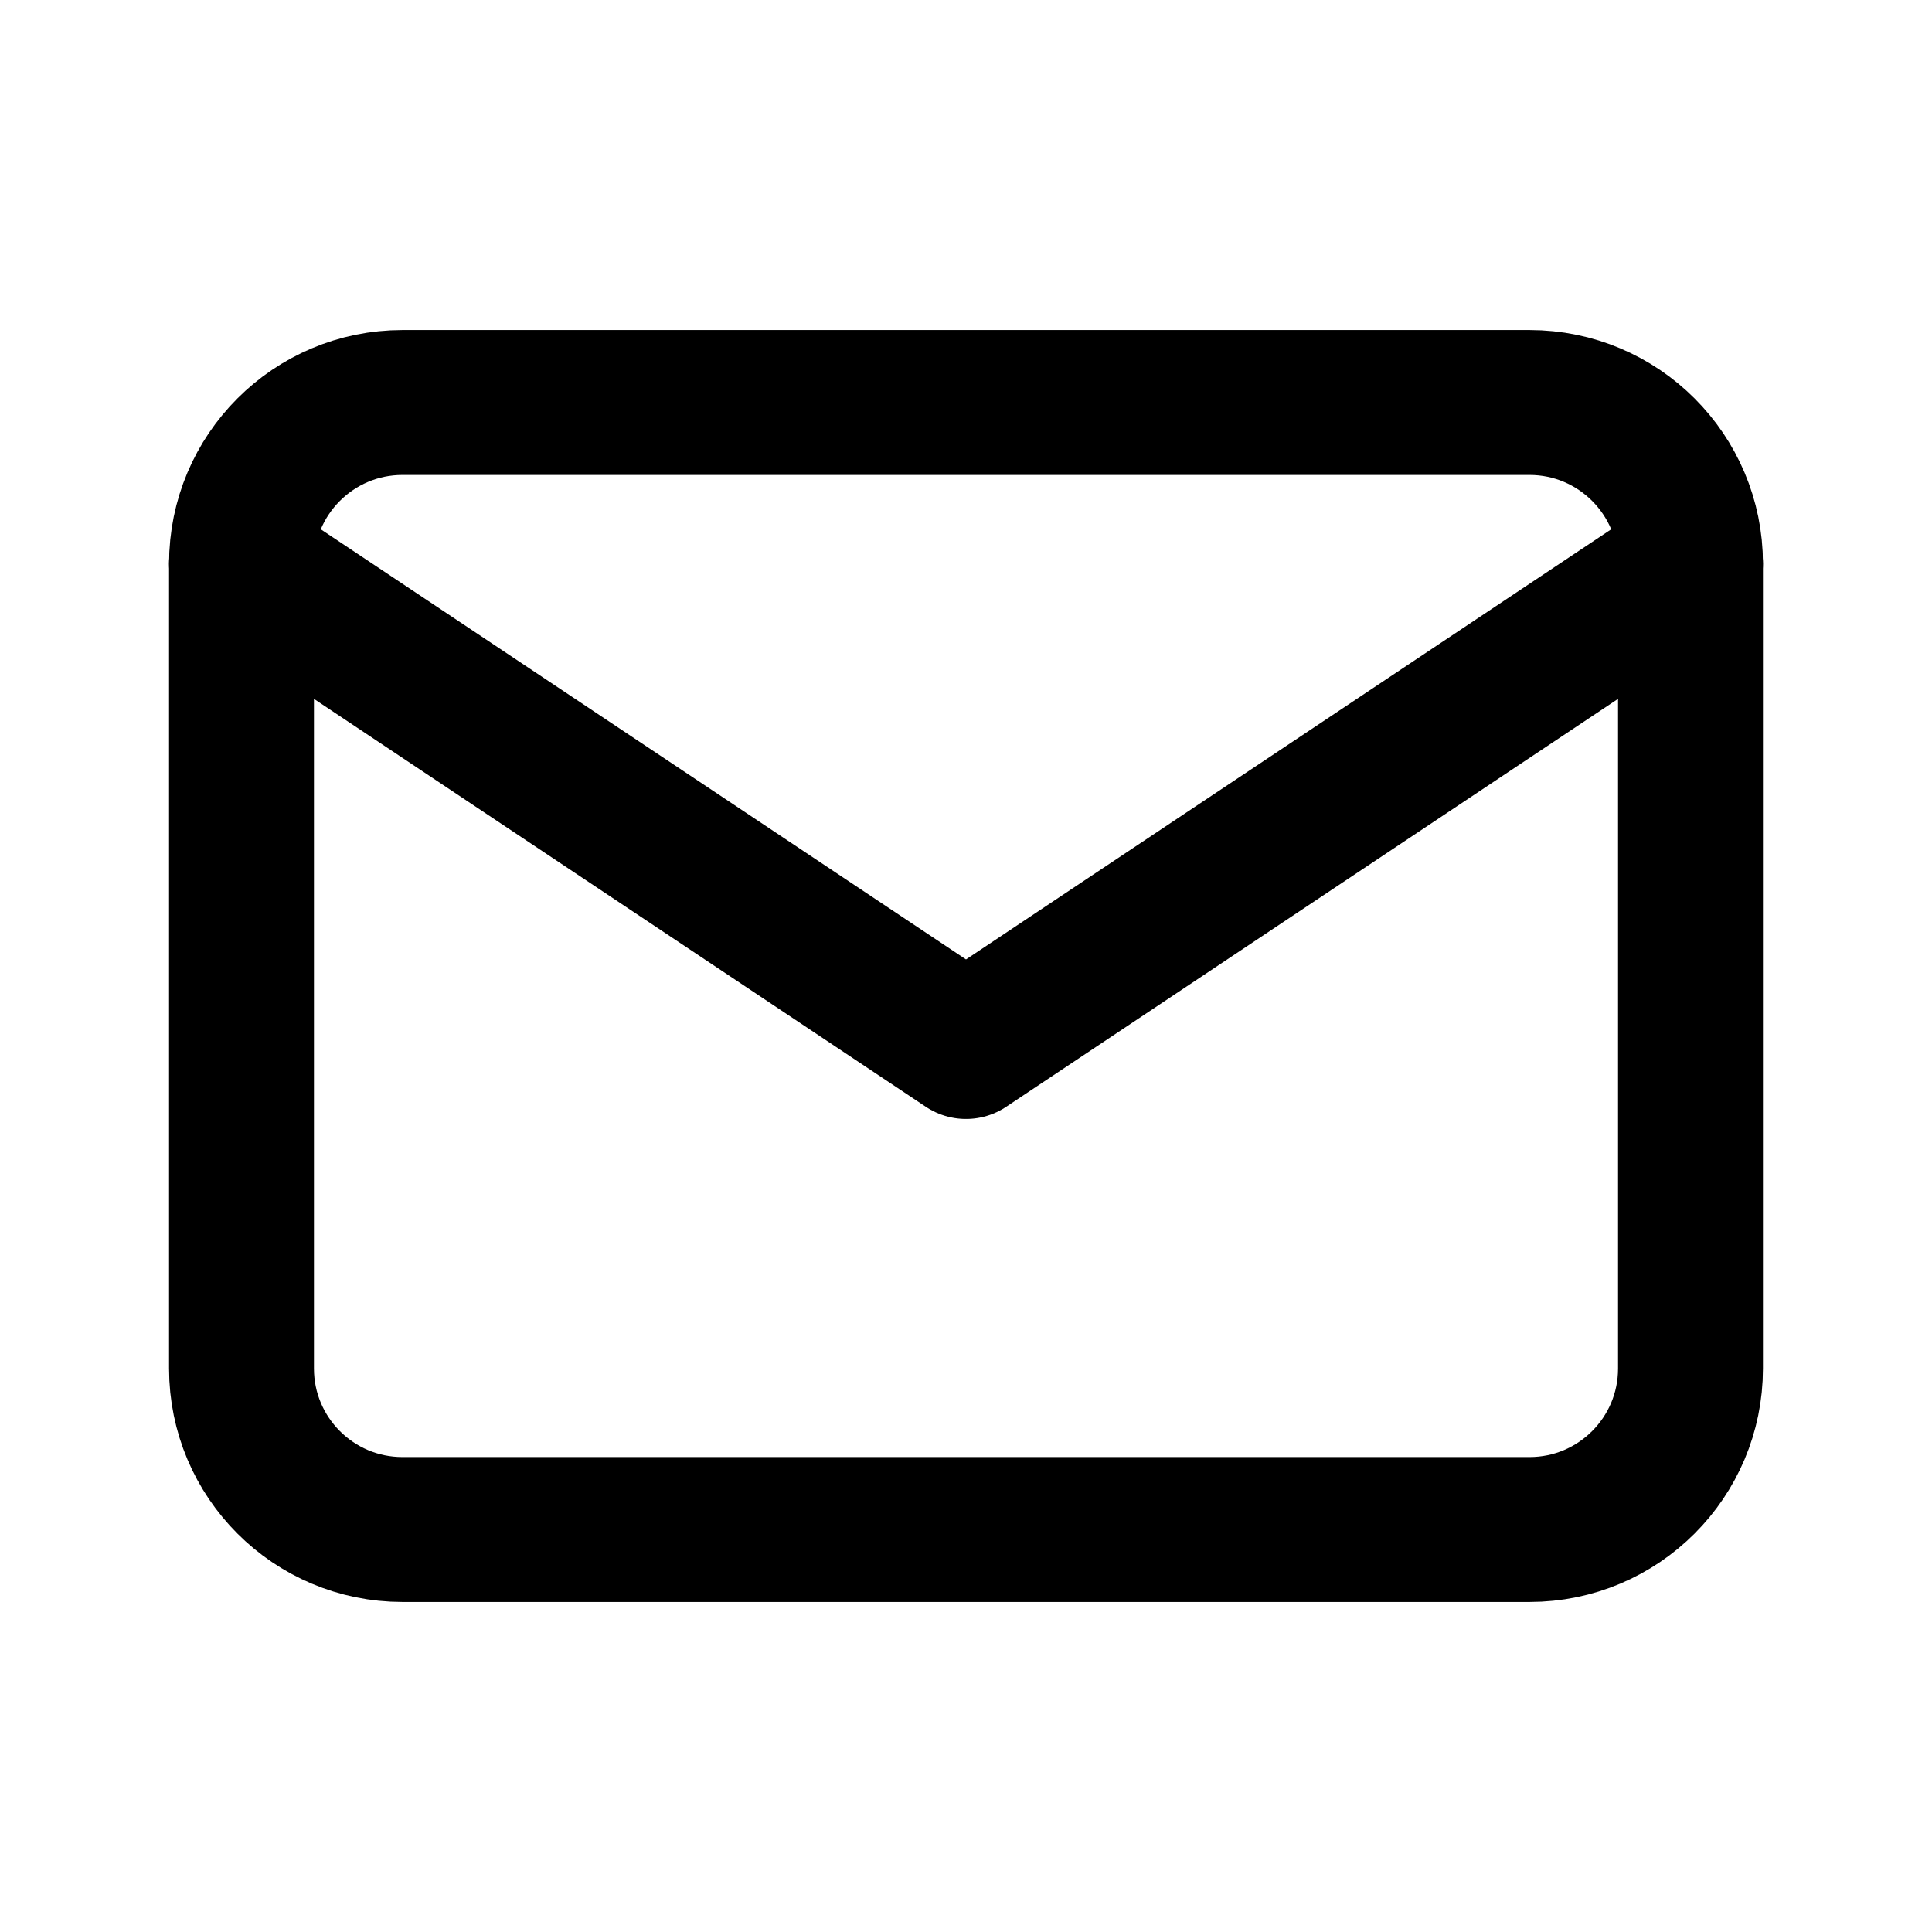
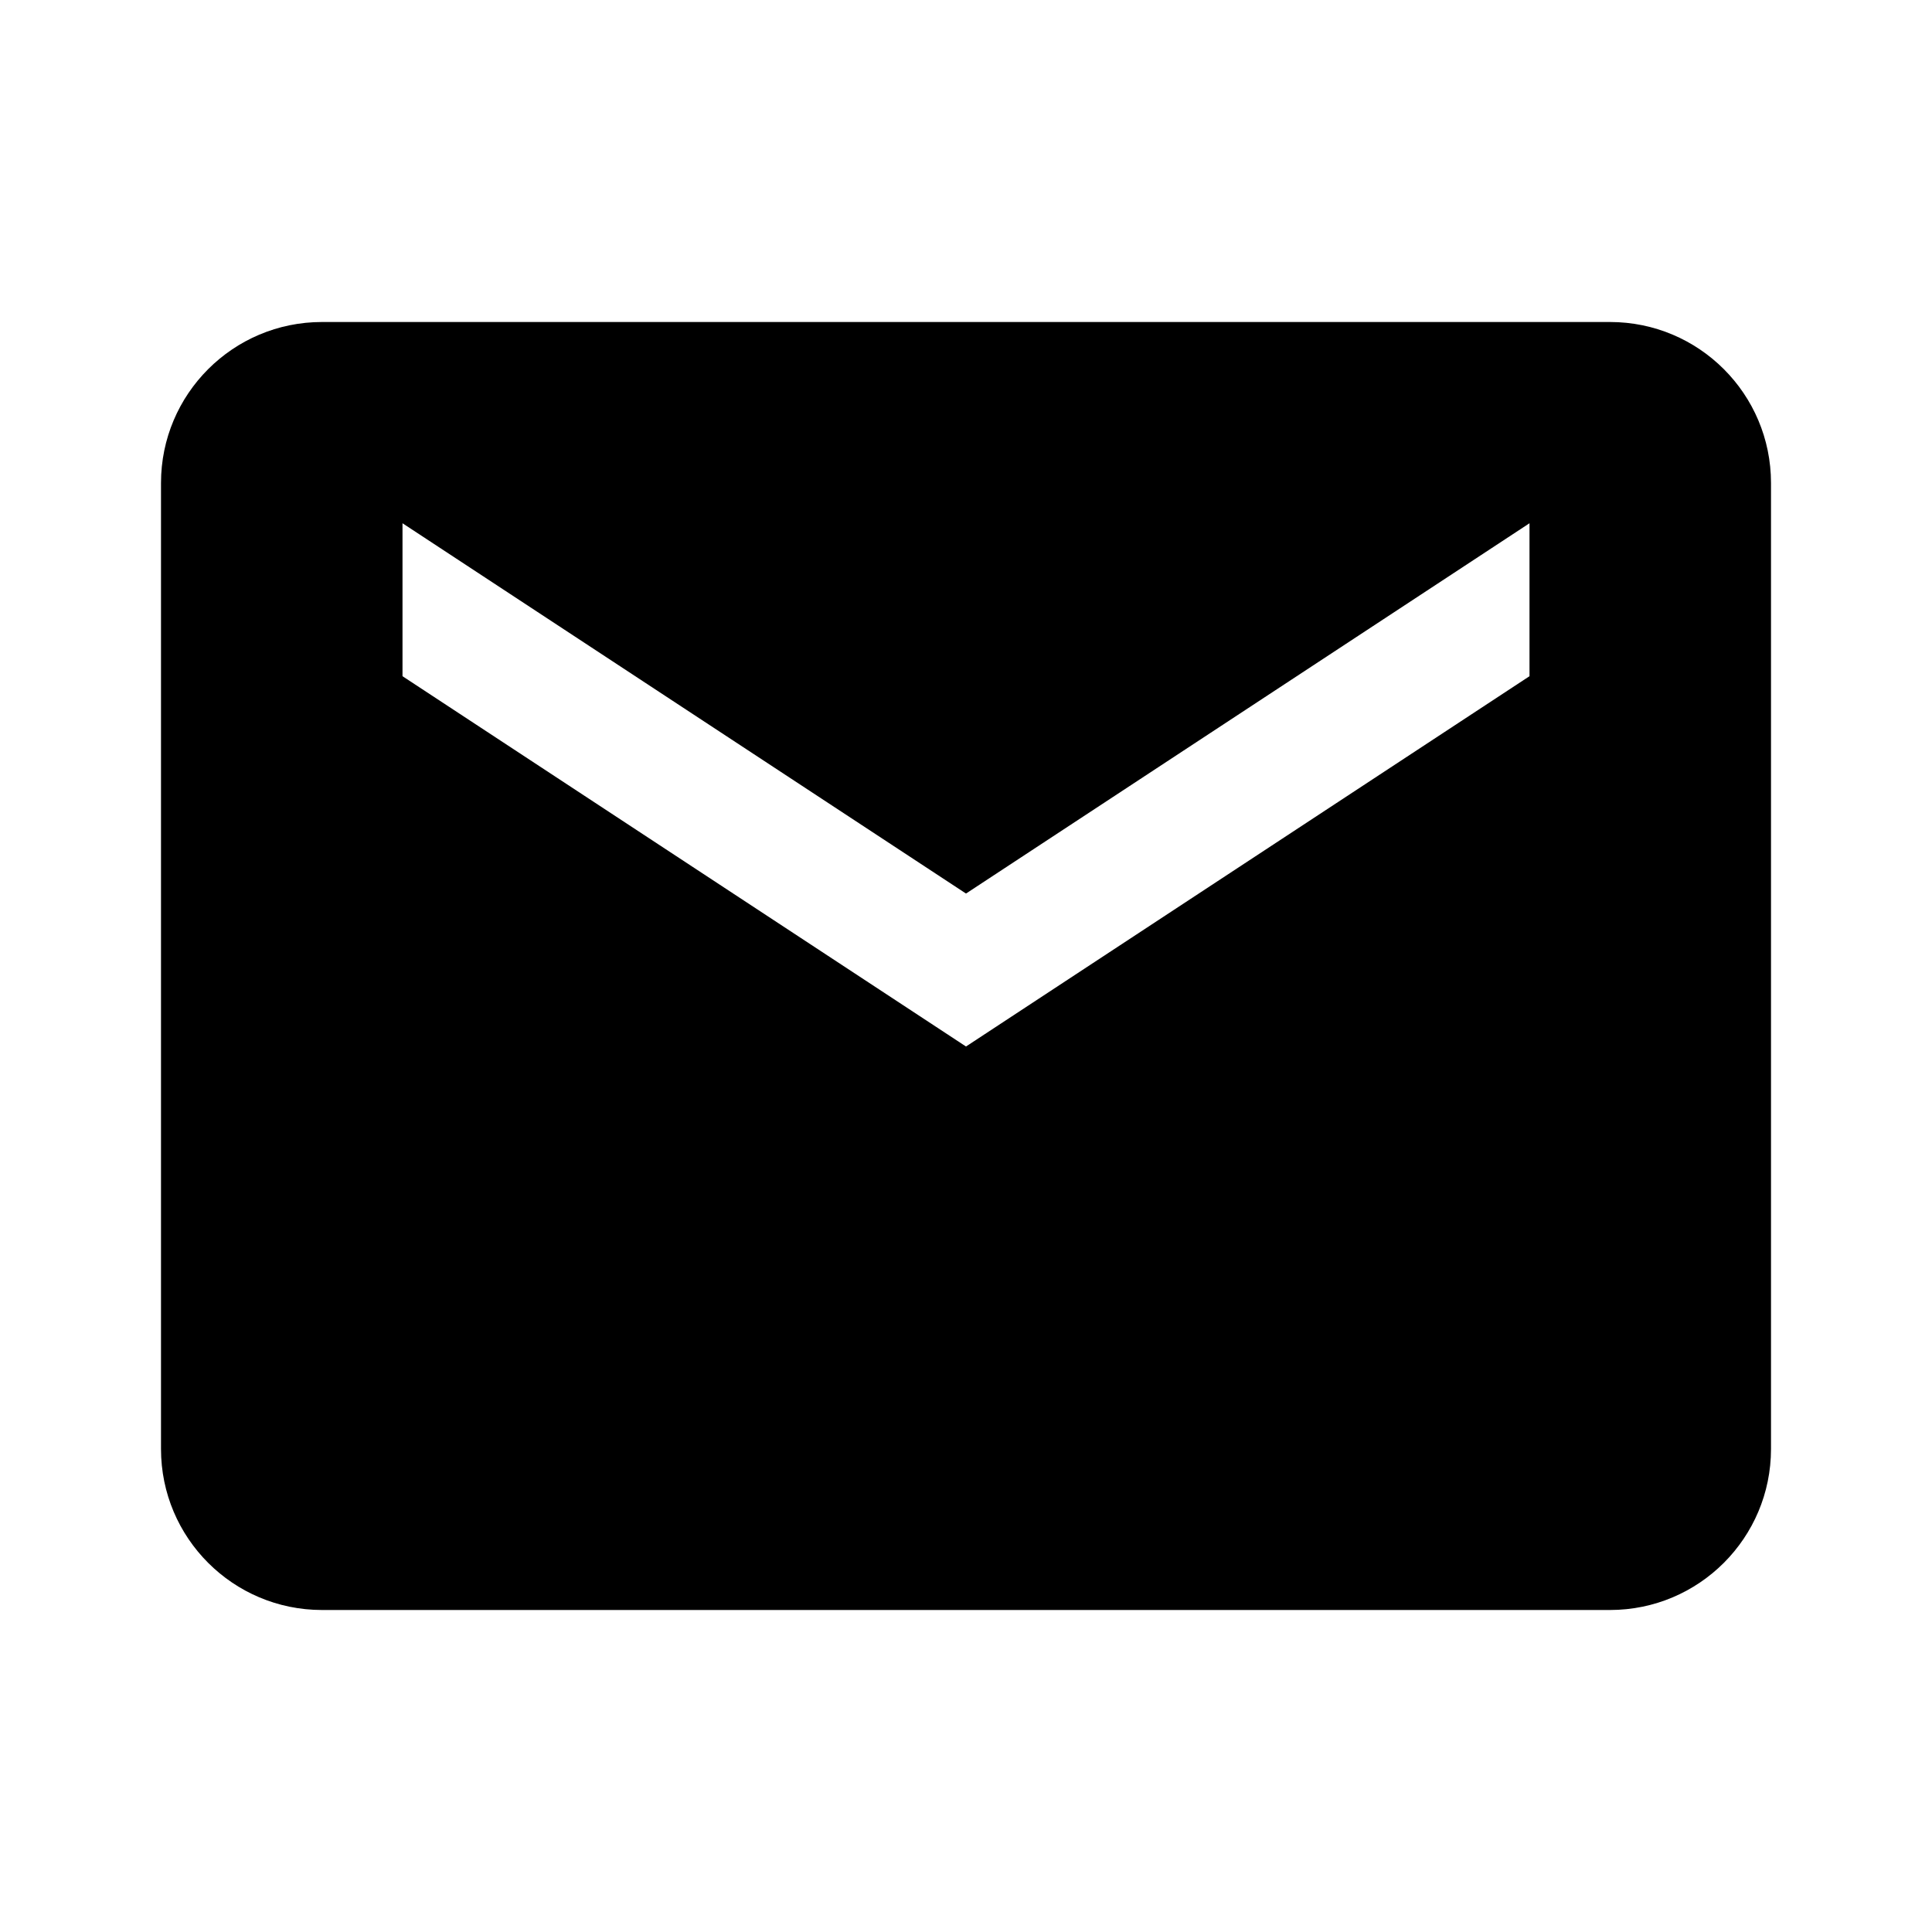
- <svg xmlns="http://www.w3.org/2000/svg" viewBox="0 0 24 24" fill="none" stroke="currentColor" stroke-width="1.8" stroke-linecap="round" stroke-linejoin="round" aria-hidden="true">
-   <rect x="3" y="5" width="18" height="14" rx="2" />
-   <polyline points="3 7 12 13 21 7" />
+ <svg xmlns="http://www.w3.org/2000/svg" viewBox="0 0 24 24" fill="currentColor" aria-hidden="true">
+   <path d="M20 4H4a2 2 0 0 0-2 2v12a2 2 0 0 0 2 2h16a2 2 0 0 0 2-2V6a2 2 0 0 0-2-2Zm-1 4.4L12 13 5 8.4V6.5l7 4.6 7-4.6Z" />
</svg>
